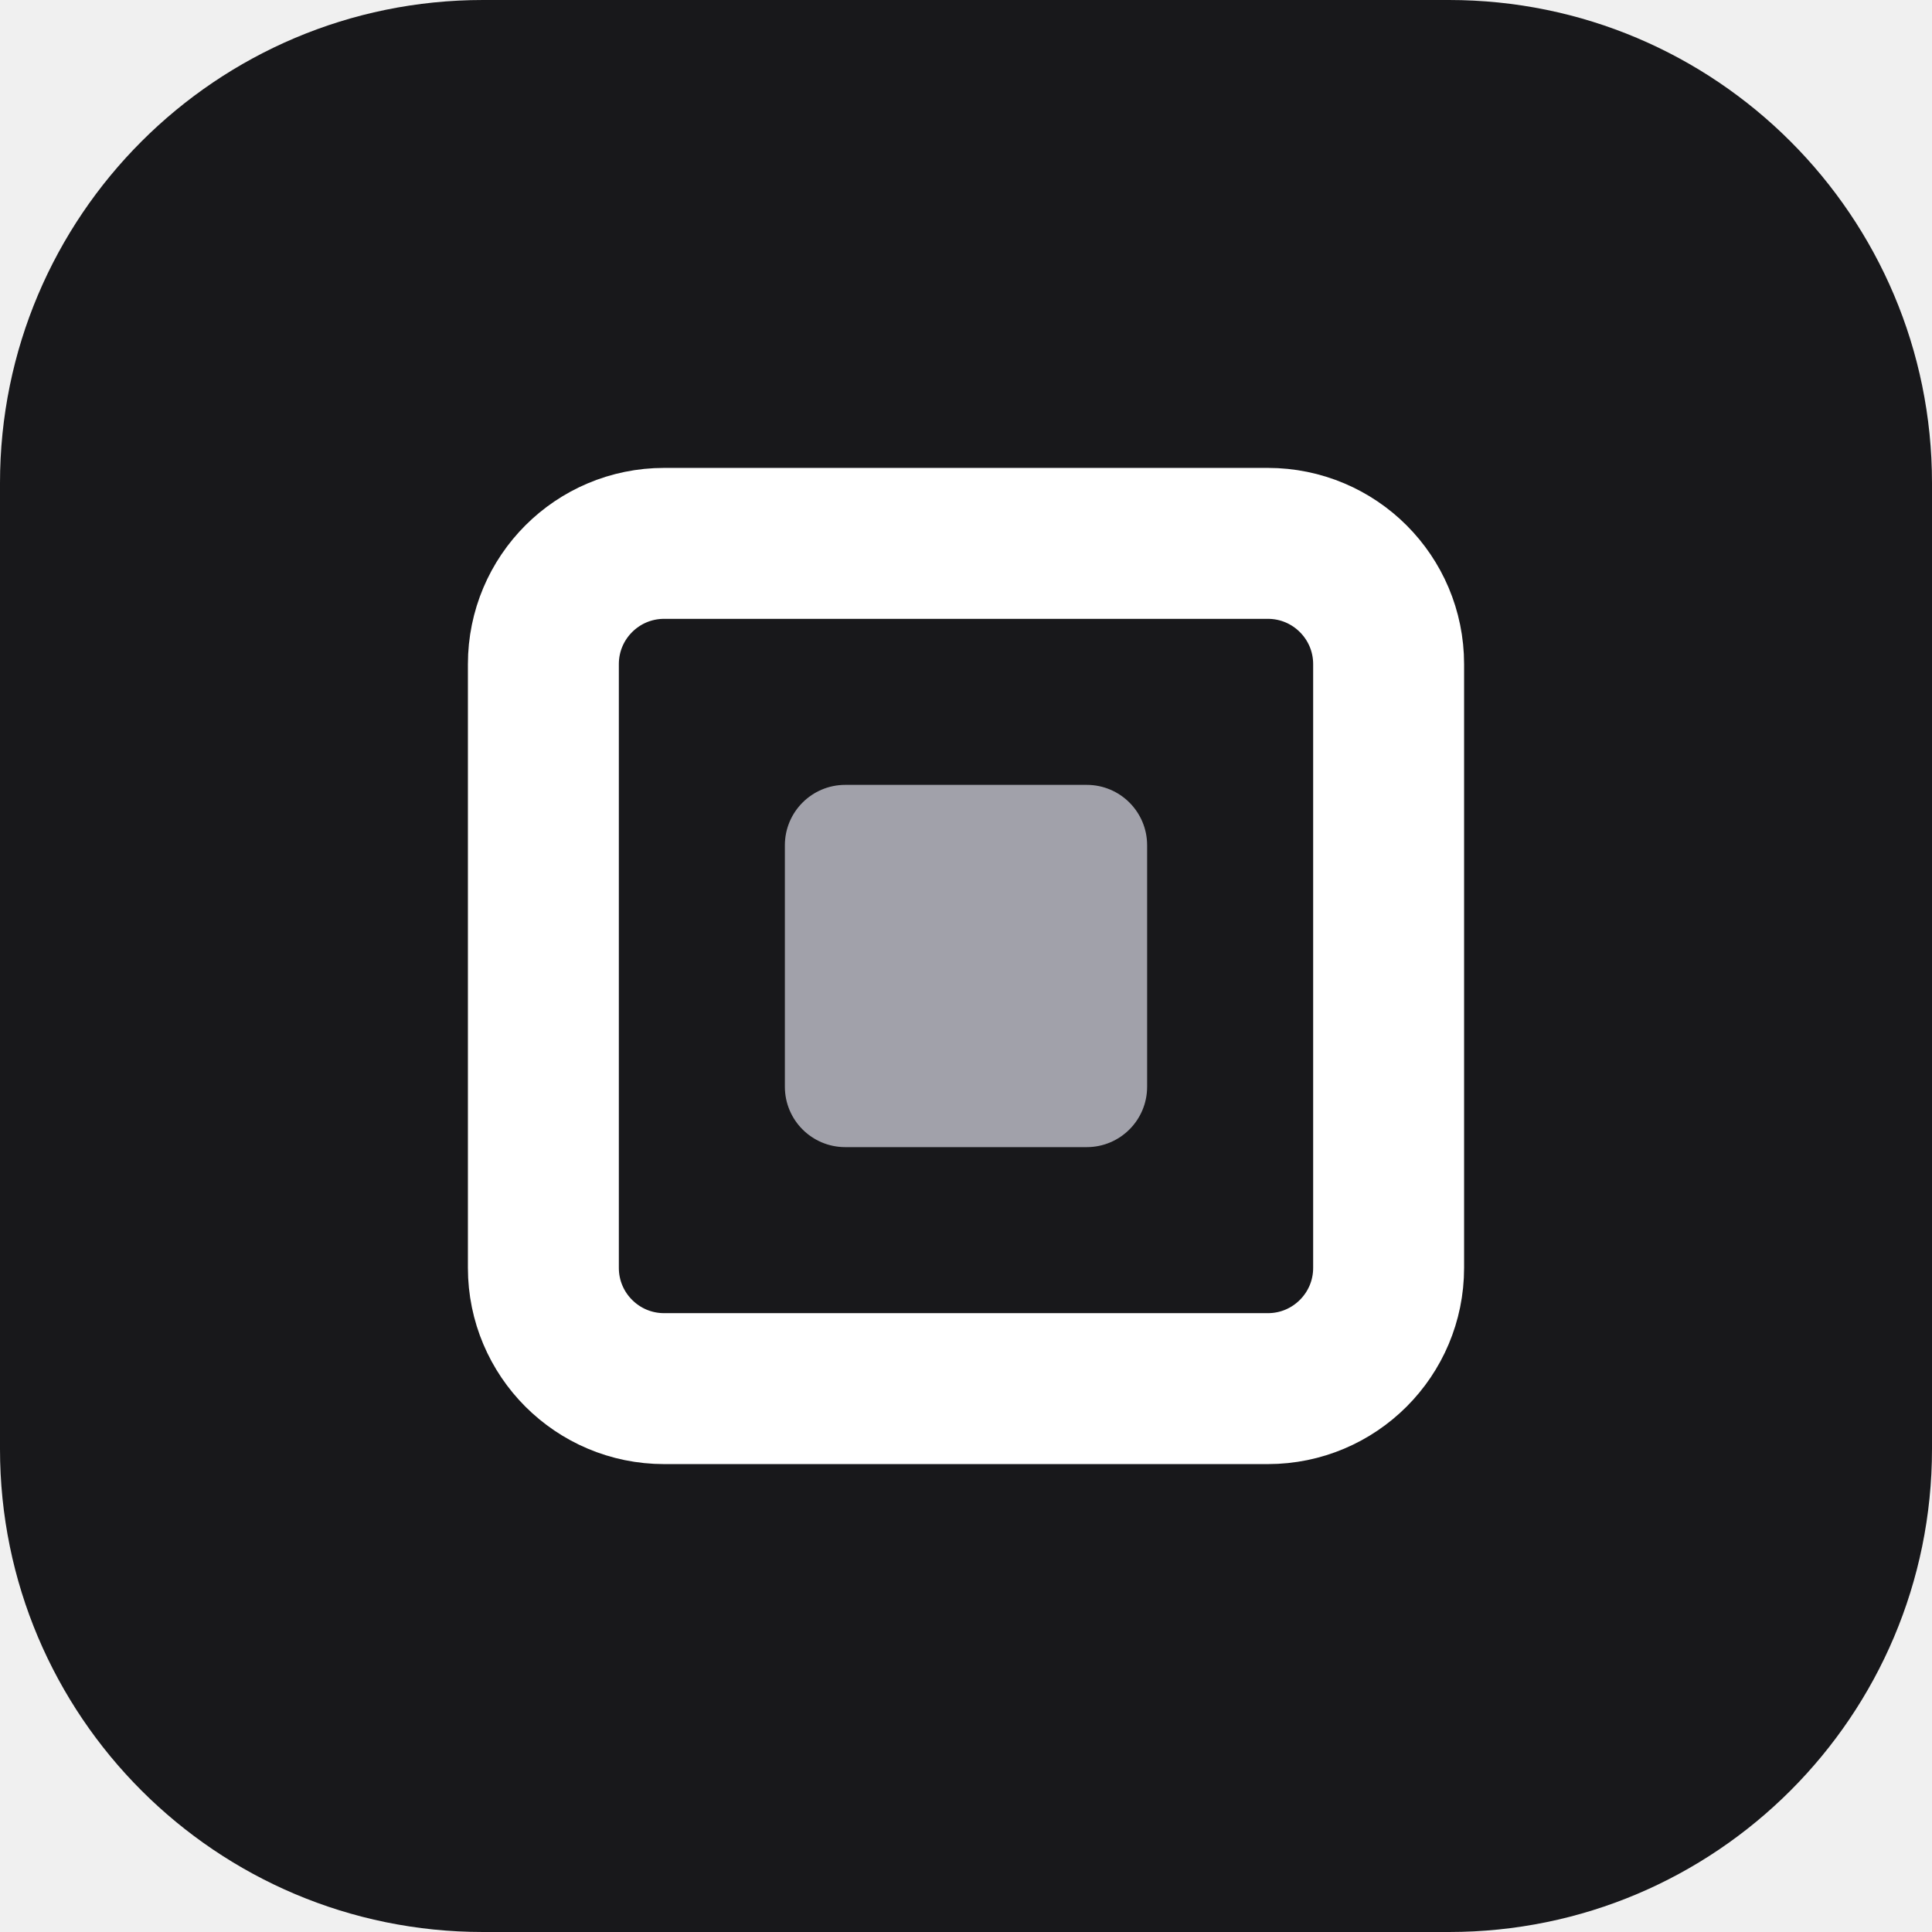
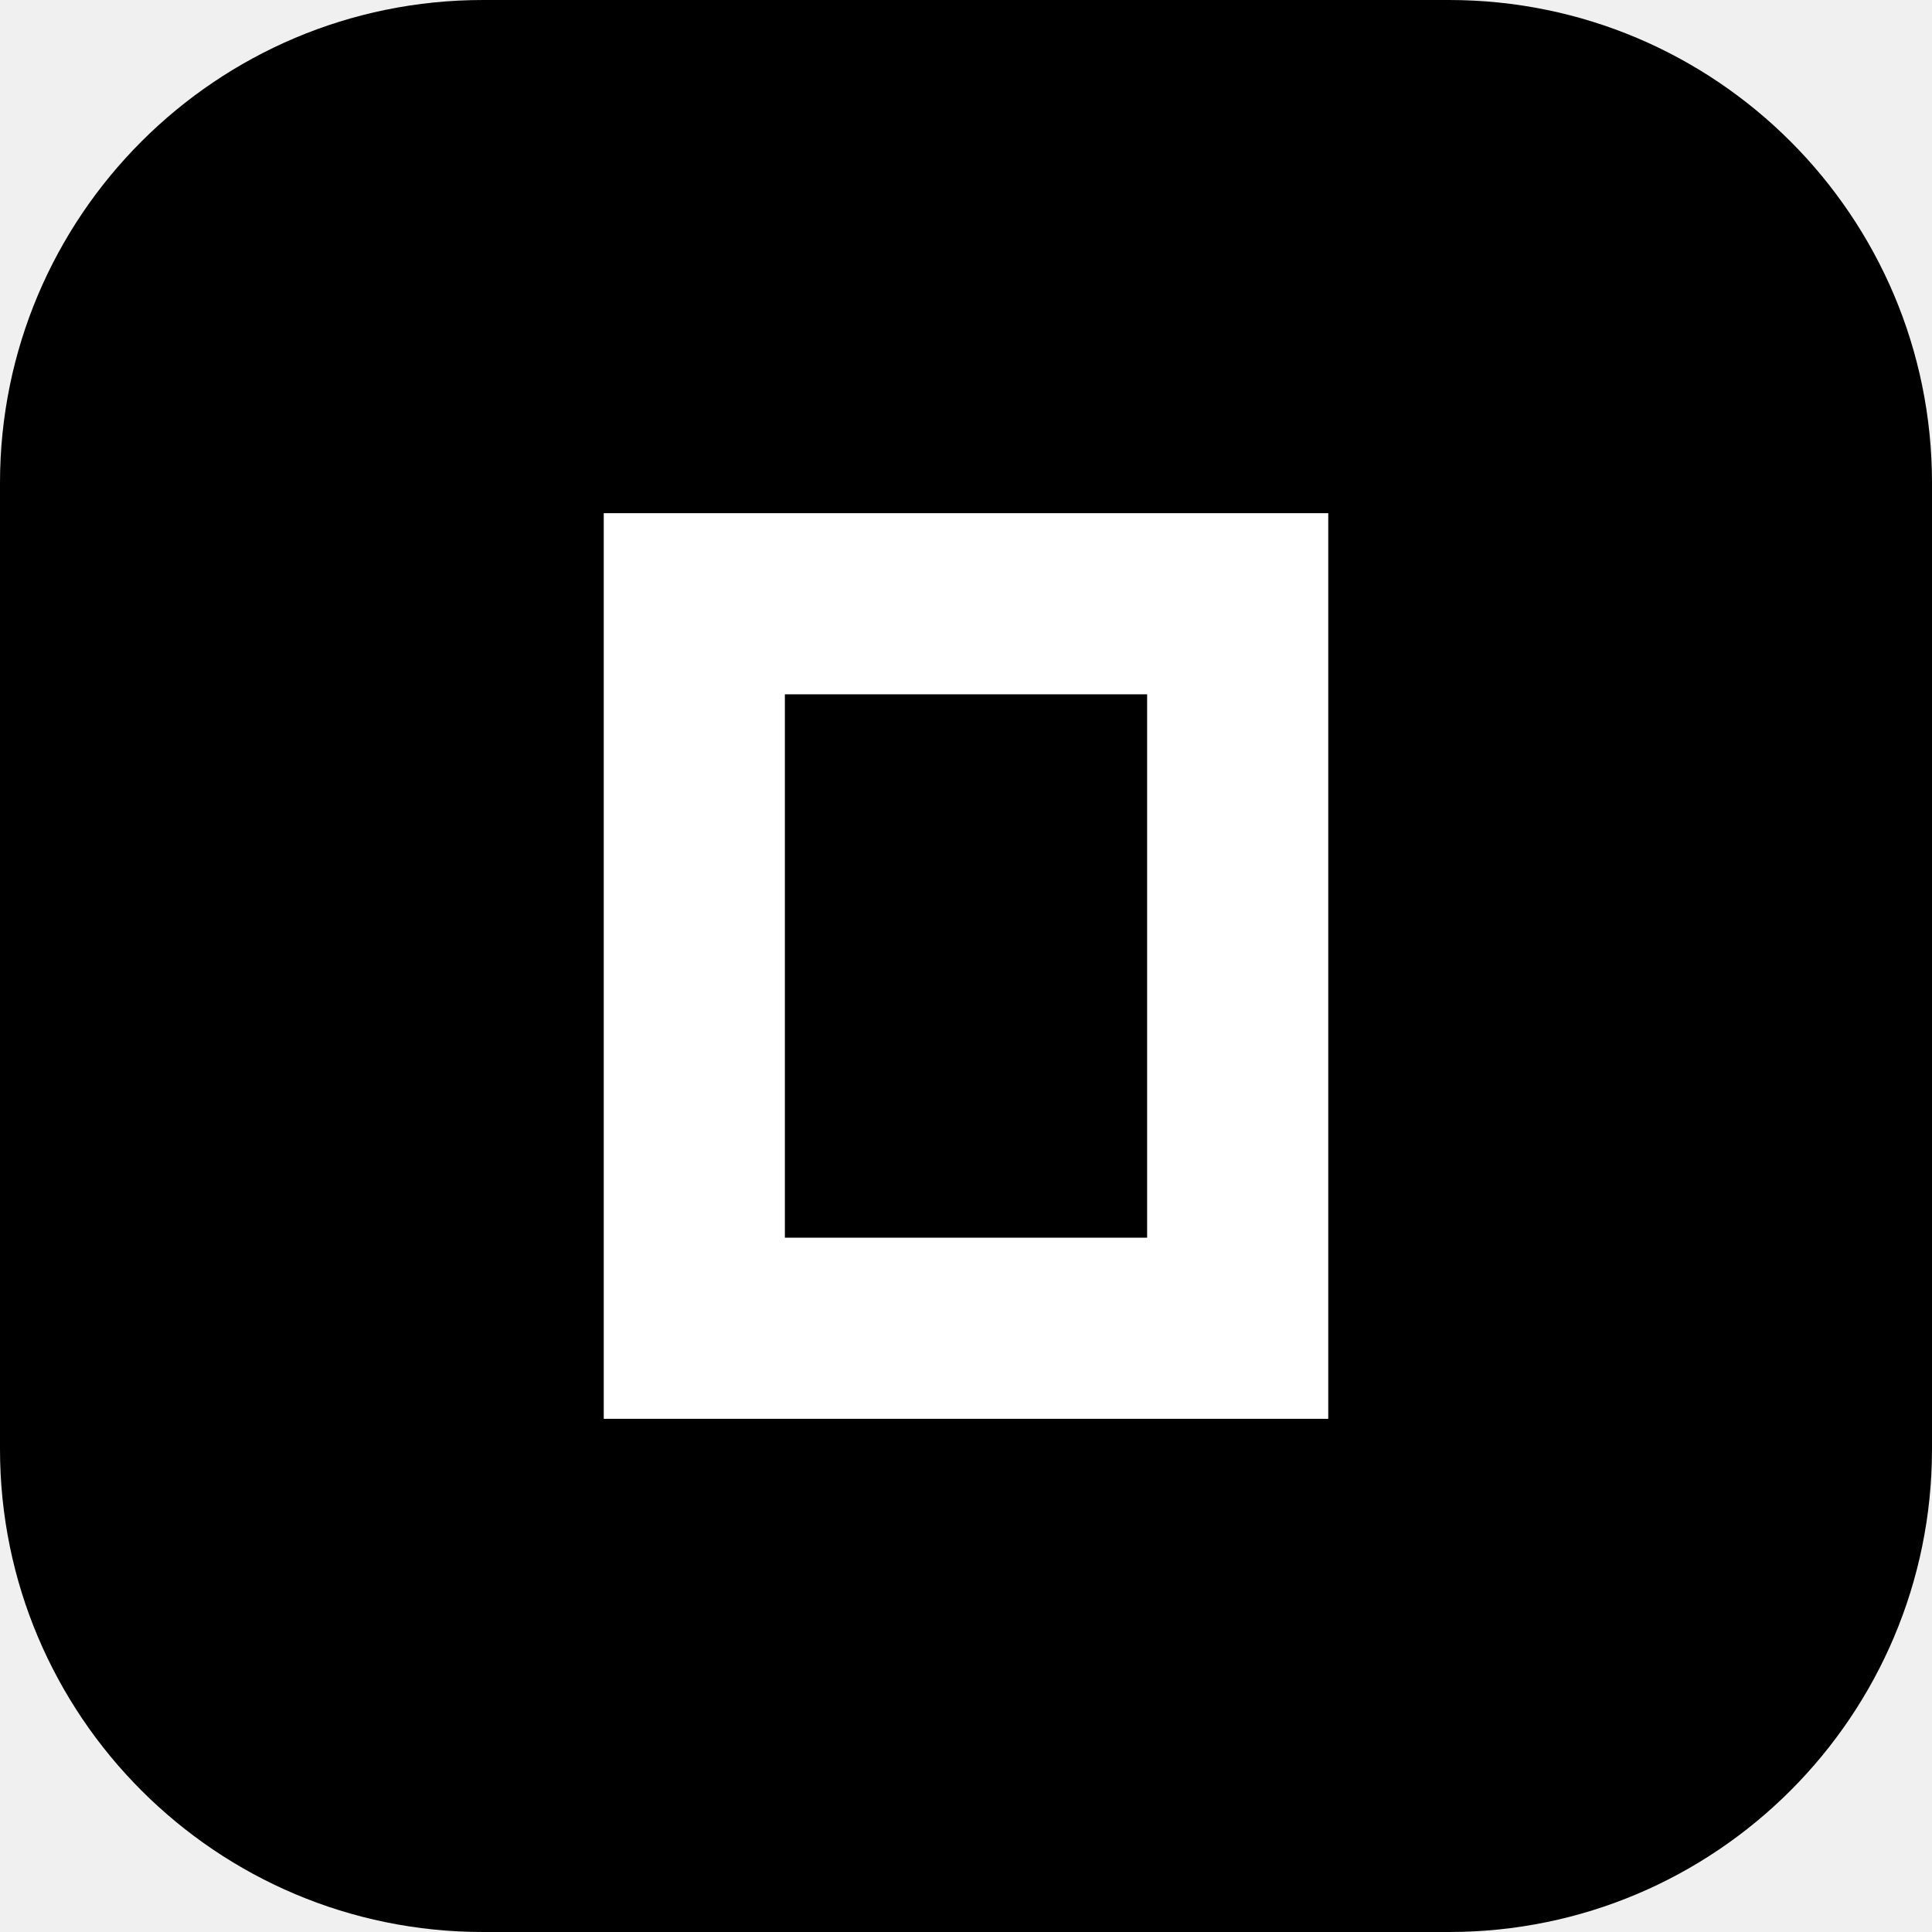
<svg xmlns="http://www.w3.org/2000/svg" viewBox="0 0 64 64">
-   <rect width="64" height="64" rx="16" fill="#18181b" />
-   <rect x="18" y="18" width="28" height="28" rx="4" fill="none" stroke="#fff" stroke-width="5" />
-   <rect x="26" y="26" width="12" height="12" rx="2" fill="#a1a1aa" />
+   <rect width="64" height="64" rx="16" fill="#000000" />
+   <g transform="translate(14 14) scale(1.5)" fill="#ffffff" fill-rule="evenodd">
+     <path d="M16 6H8v12h8V6zm4 16H4V2h16v20z" />
+   </g>
</svg>
